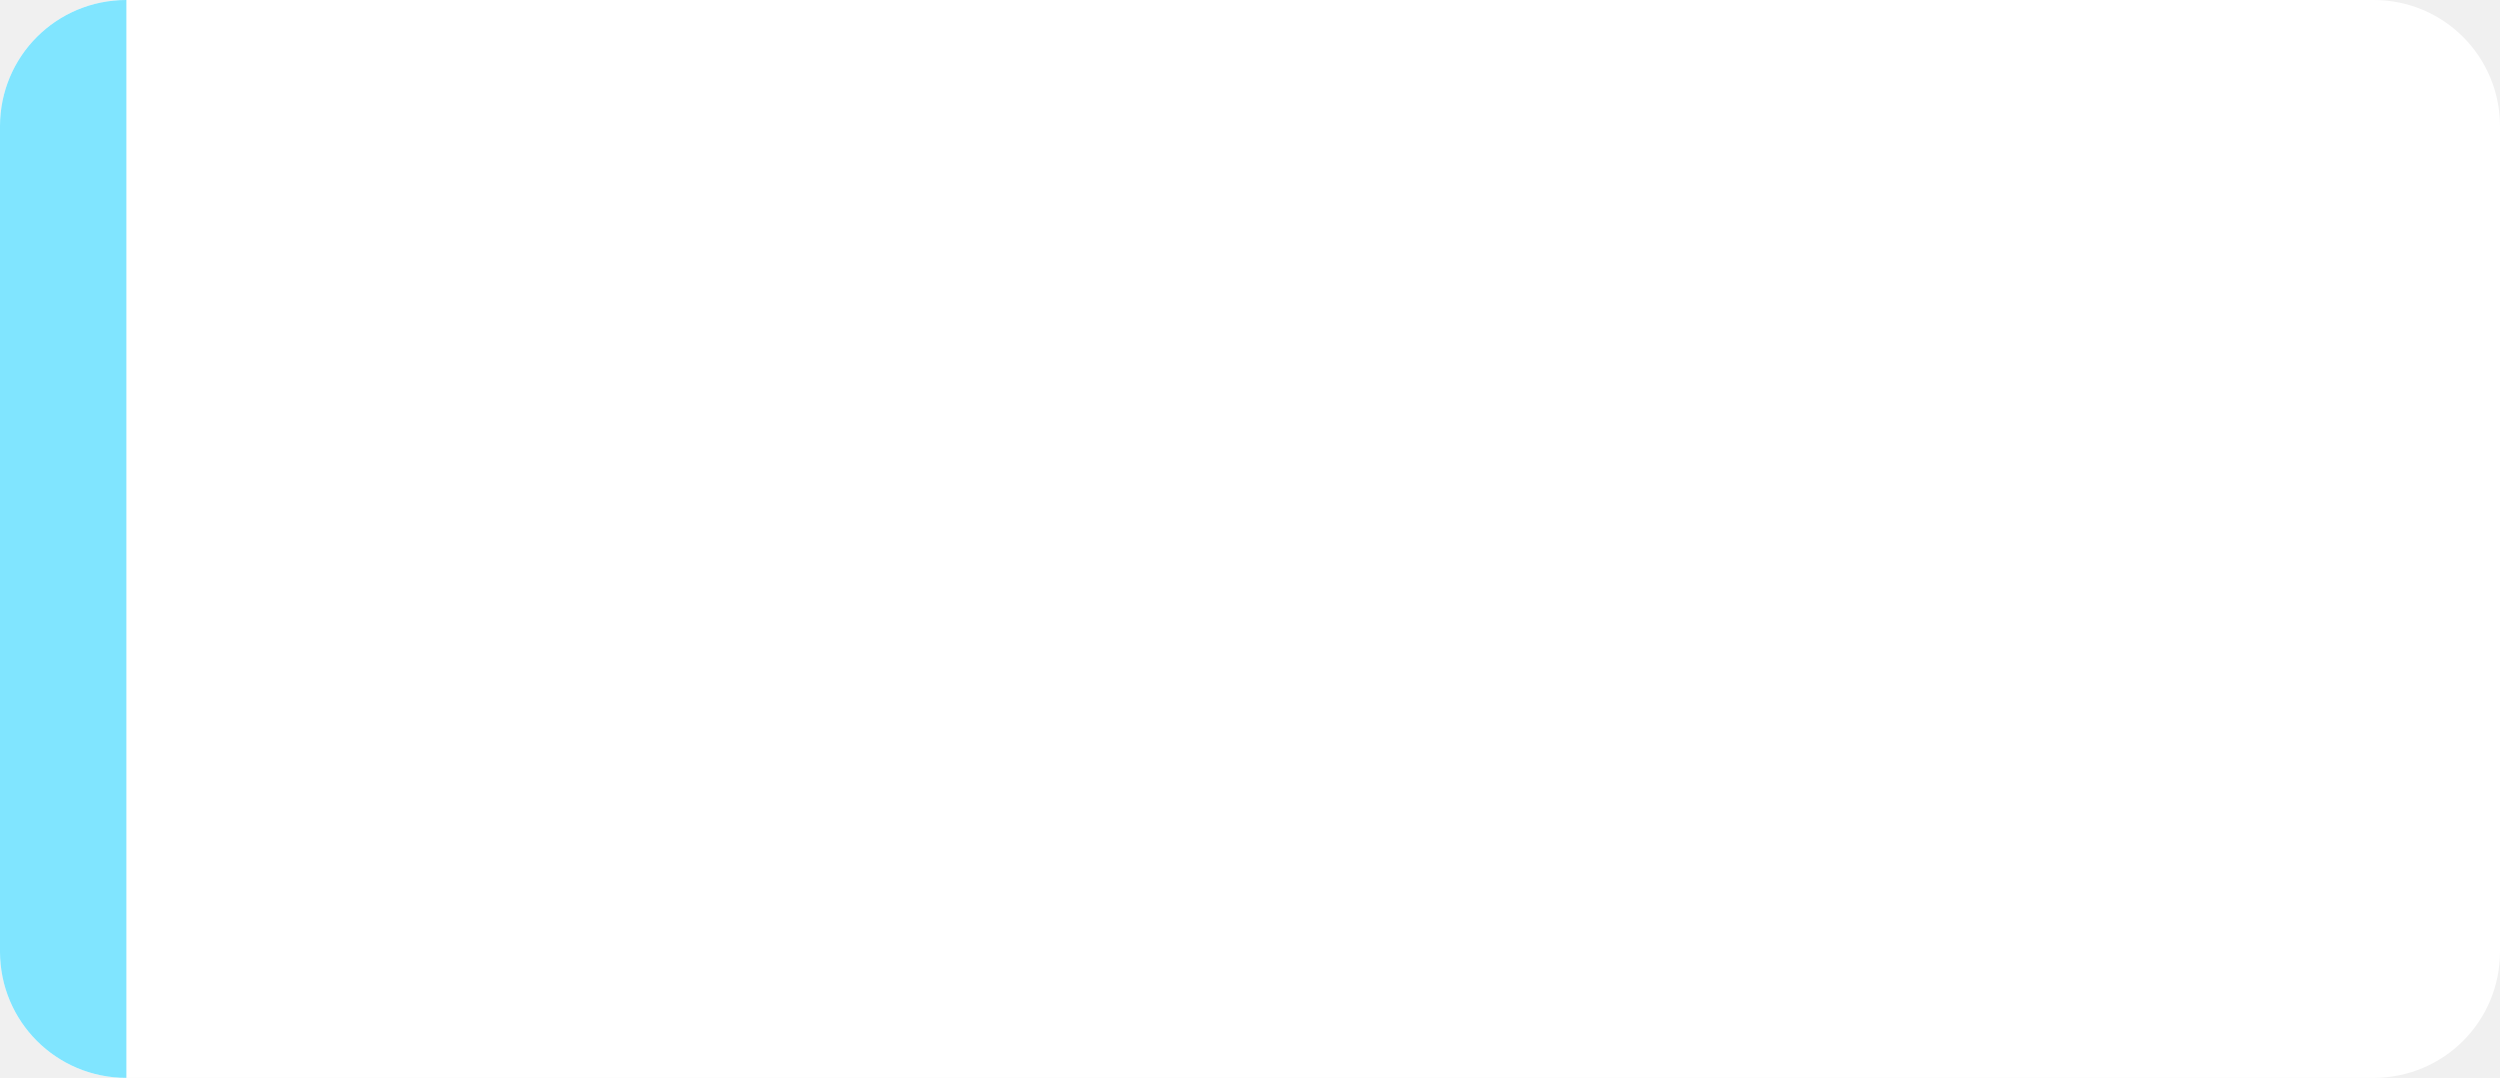
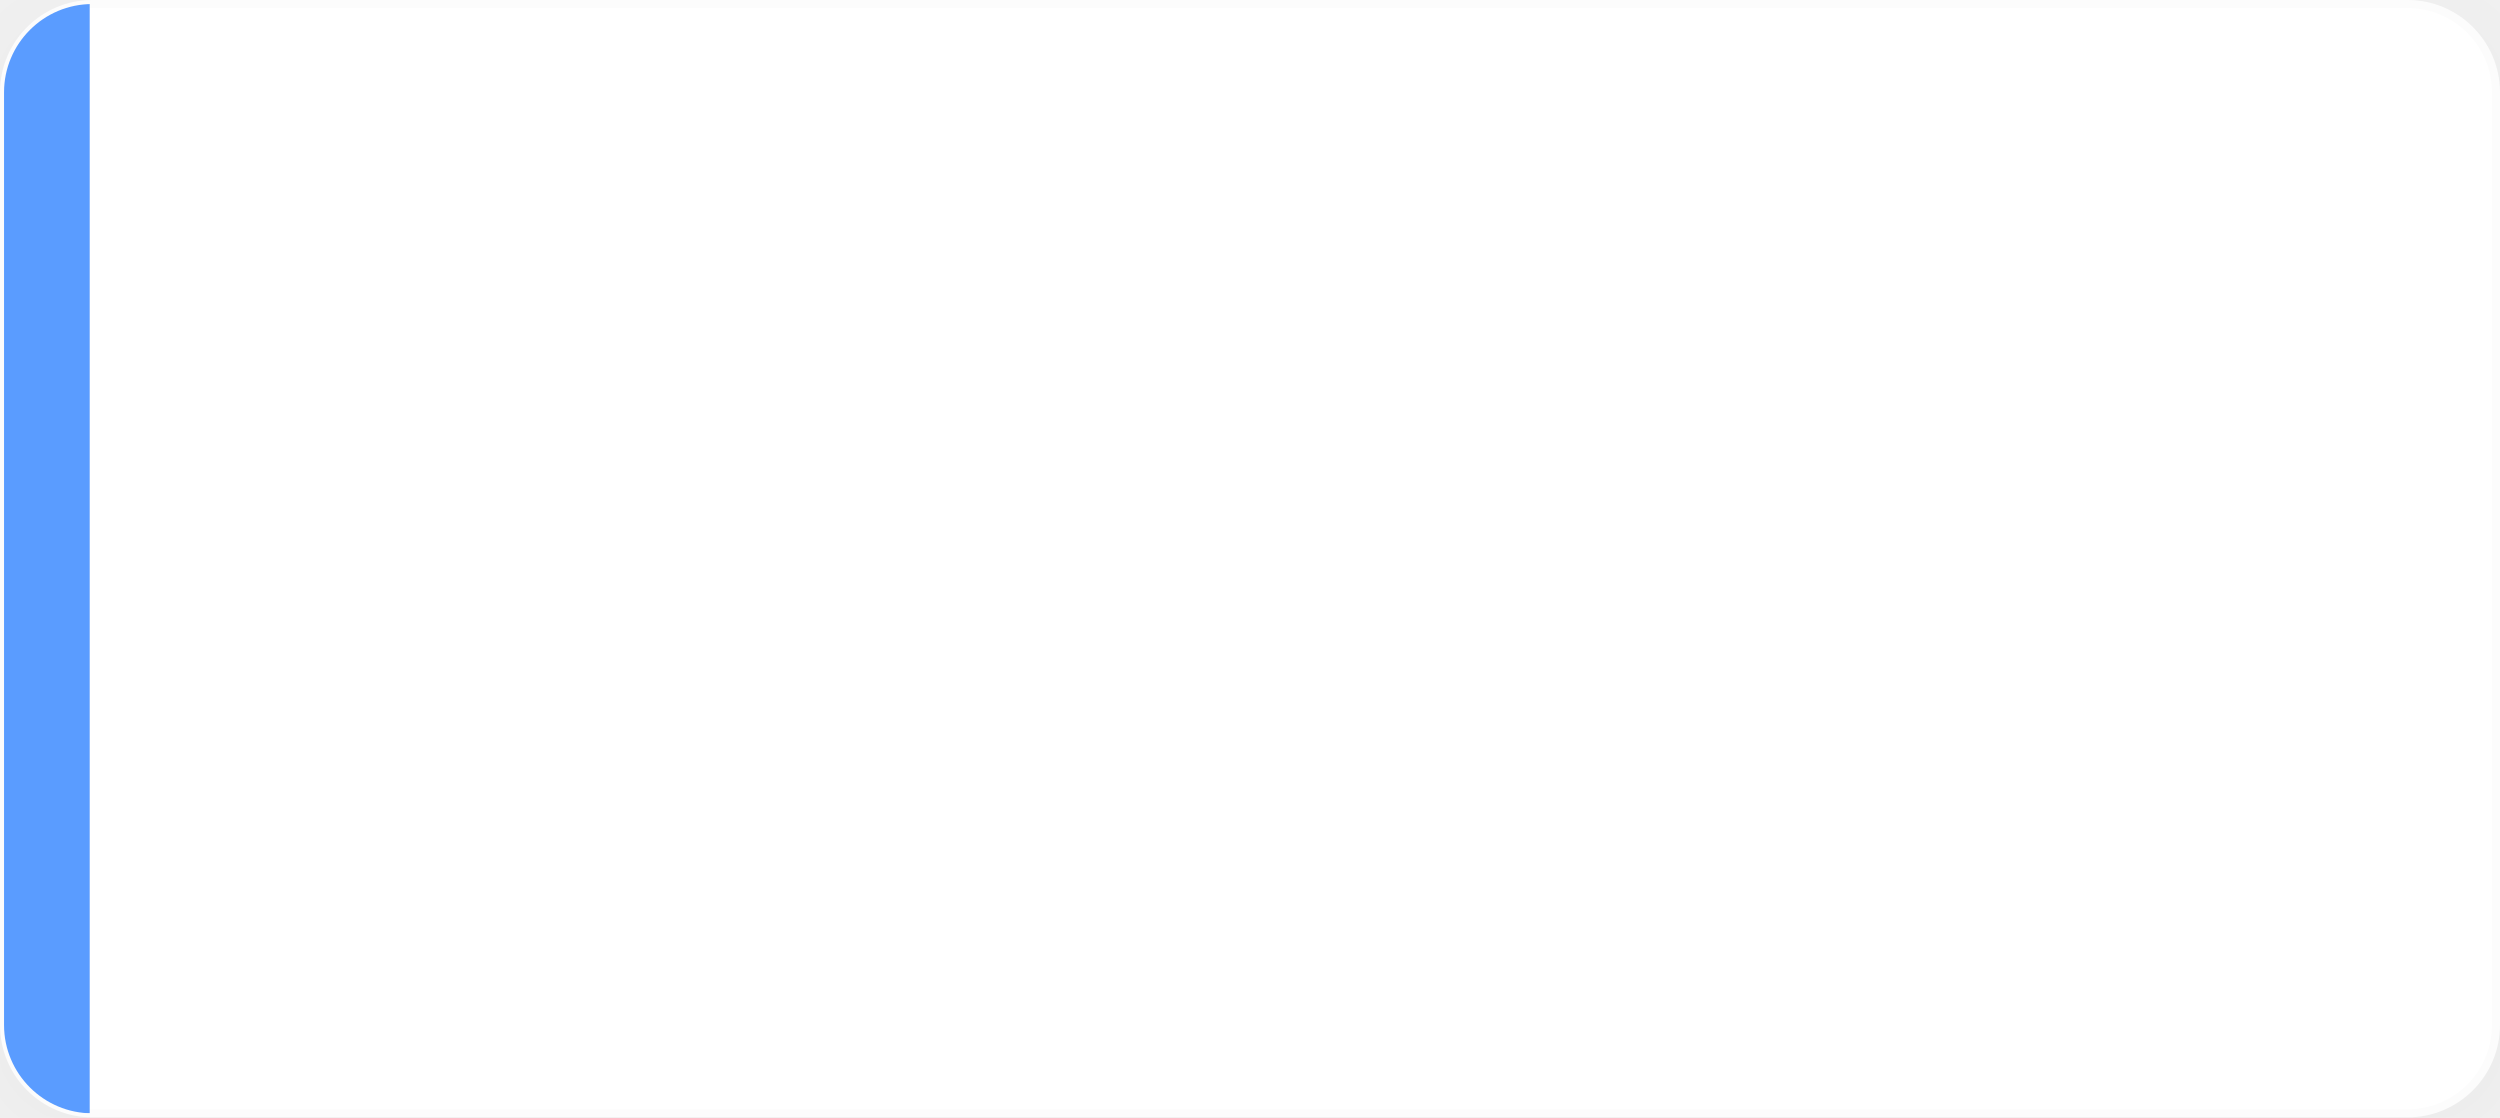
- <svg xmlns="http://www.w3.org/2000/svg" width="194.074mm" height="83.674mm" viewBox="0 0 194.074 83.674" version="1.1" id="svg8">
-   <defs id="defs2" />
-   <g id="layer1" transform="translate(-3.779762,-76.35119)">
-     <path id="rect10" style="fill:#ffffff;fill-opacity:1;stroke-width:0.265" d="M 13.591,76.351 H 188.042 c 5.436,0 9.812,4.376 9.812,9.812 v 64.05 c 0,5.436 -4.376,9.812 -9.812,9.812 H 13.591 c -5.436,0 -9.812,-4.376 -9.812,-9.812 V 86.163 c 0,-5.436 4.376,-9.812 9.812,-9.812 z" />
-     <path id="path29" style="fill:#80e5ff;fill-opacity:1;stroke-width:0.265" d="m 13.591,76.351 c 0,83.674 0,0 0,83.674 -5.436,0 -9.812,-4.376 -9.812,-9.812 V 86.163 c 0,-5.436 4.376,-9.812 9.812,-9.812 z" />
+ <svg xmlns="http://www.w3.org/2000/svg" width="311" height="139" viewBox="0 0 311 139" fill="none" version="1.1" id="svg30">
+   <g filter="url(#filter0_d)" id="g4" transform="translate(-11.5,-6.5)">
+     <rect x="12" y="7" width="310" height="138" rx="11" fill="#ffffff" id="rect2" style="stroke:#fcfcfc;stroke-opacity:1" />
  </g>
+   <mask id="mask0" mask-type="alpha" maskUnits="userSpaceOnUse" x="12" y="7" width="310" height="138">
+     <rect x="12" y="7" width="310" height="138" rx="11" fill="#ffffff" id="rect6" />
+   </mask>
+   <g mask="url(#mask0)" id="g11" transform="translate(-11.5,-6.5)">
+     <rect x="12" y="7" width="10.659" height="138" fill="#d1d0d6" id="rect9" ry="0" style="fill:#5a9cff;fill-opacity:1" />
+   </g>
+   <defs id="defs28">
+     <filter id="filter0_d" x="0" y="0" width="334" height="162" filterUnits="userSpaceOnUse" color-interpolation-filters="sRGB">
+       <feFlood flood-opacity="0" result="BackgroundImageFix" id="feFlood13" />
+       <feColorMatrix in="SourceAlpha" type="matrix" values="0 0 0 0 0 0 0 0 0 0 0 0 0 0 0 0 0 0 127 0" id="feColorMatrix15" />
+       <feOffset dy="5" id="feOffset17" />
+       <feGaussianBlur stdDeviation="6" id="feGaussianBlur19" />
+       <feColorMatrix type="matrix" values="0 0 0 0 0 0 0 0 0 0 0 0 0 0 0 0 0 0 0.037 0" id="feColorMatrix21" />
+       <feBlend mode="normal" in2="BackgroundImageFix" result="effect1_dropShadow" id="feBlend23" />
+       <feBlend mode="normal" in="SourceGraphic" in2="effect1_dropShadow" result="shape" id="feBlend25" />
+     </filter>
+   </defs>
</svg>
